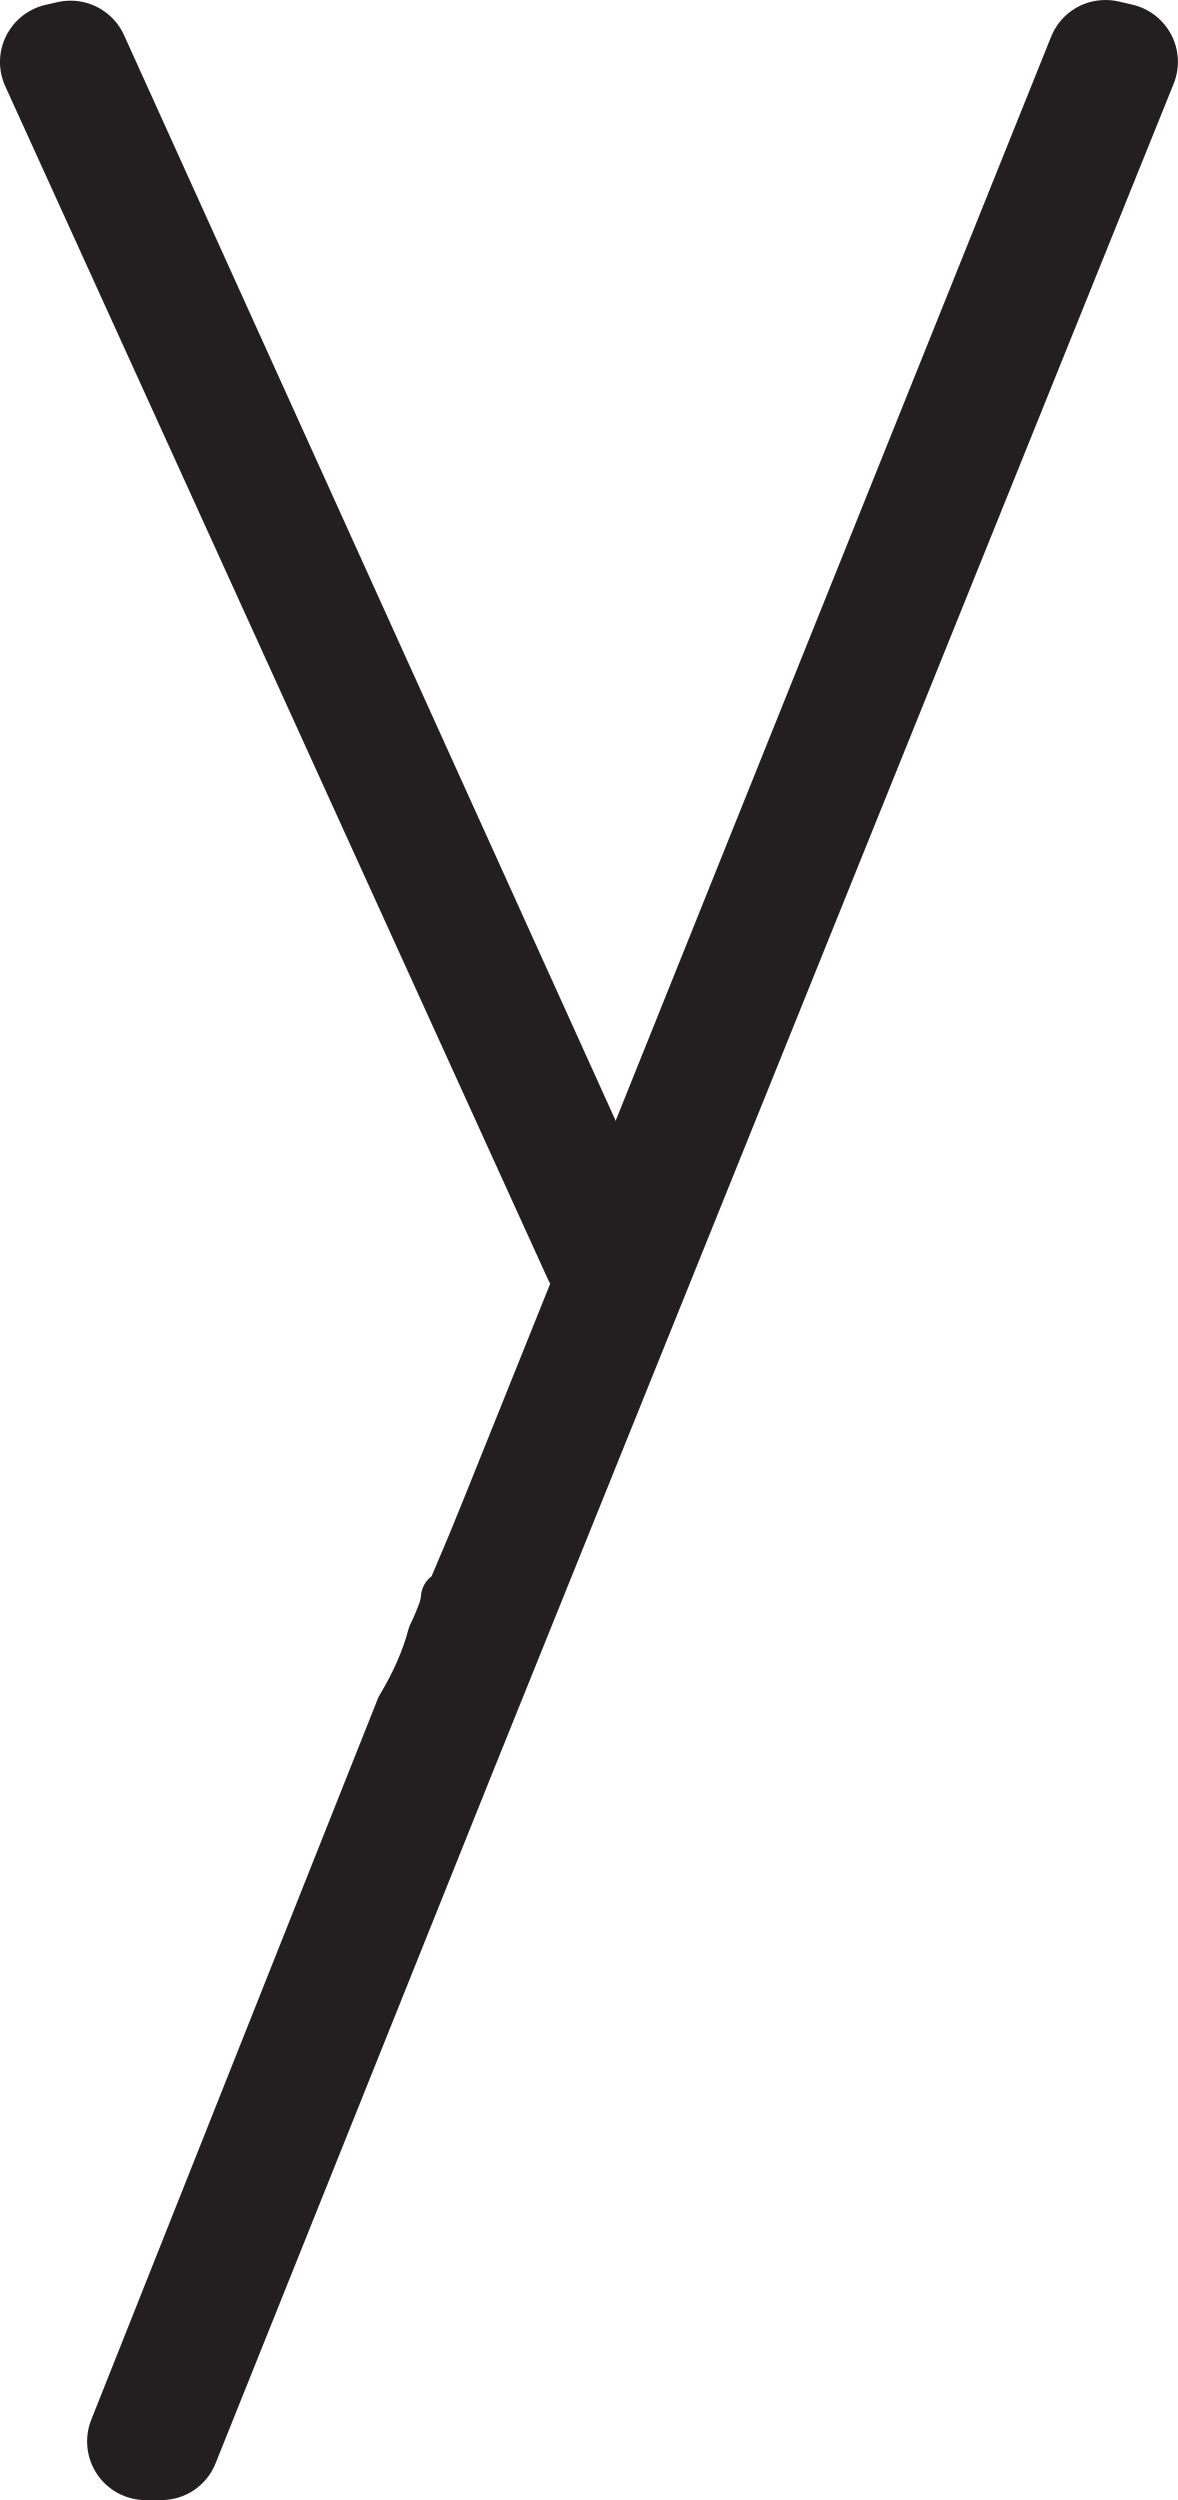
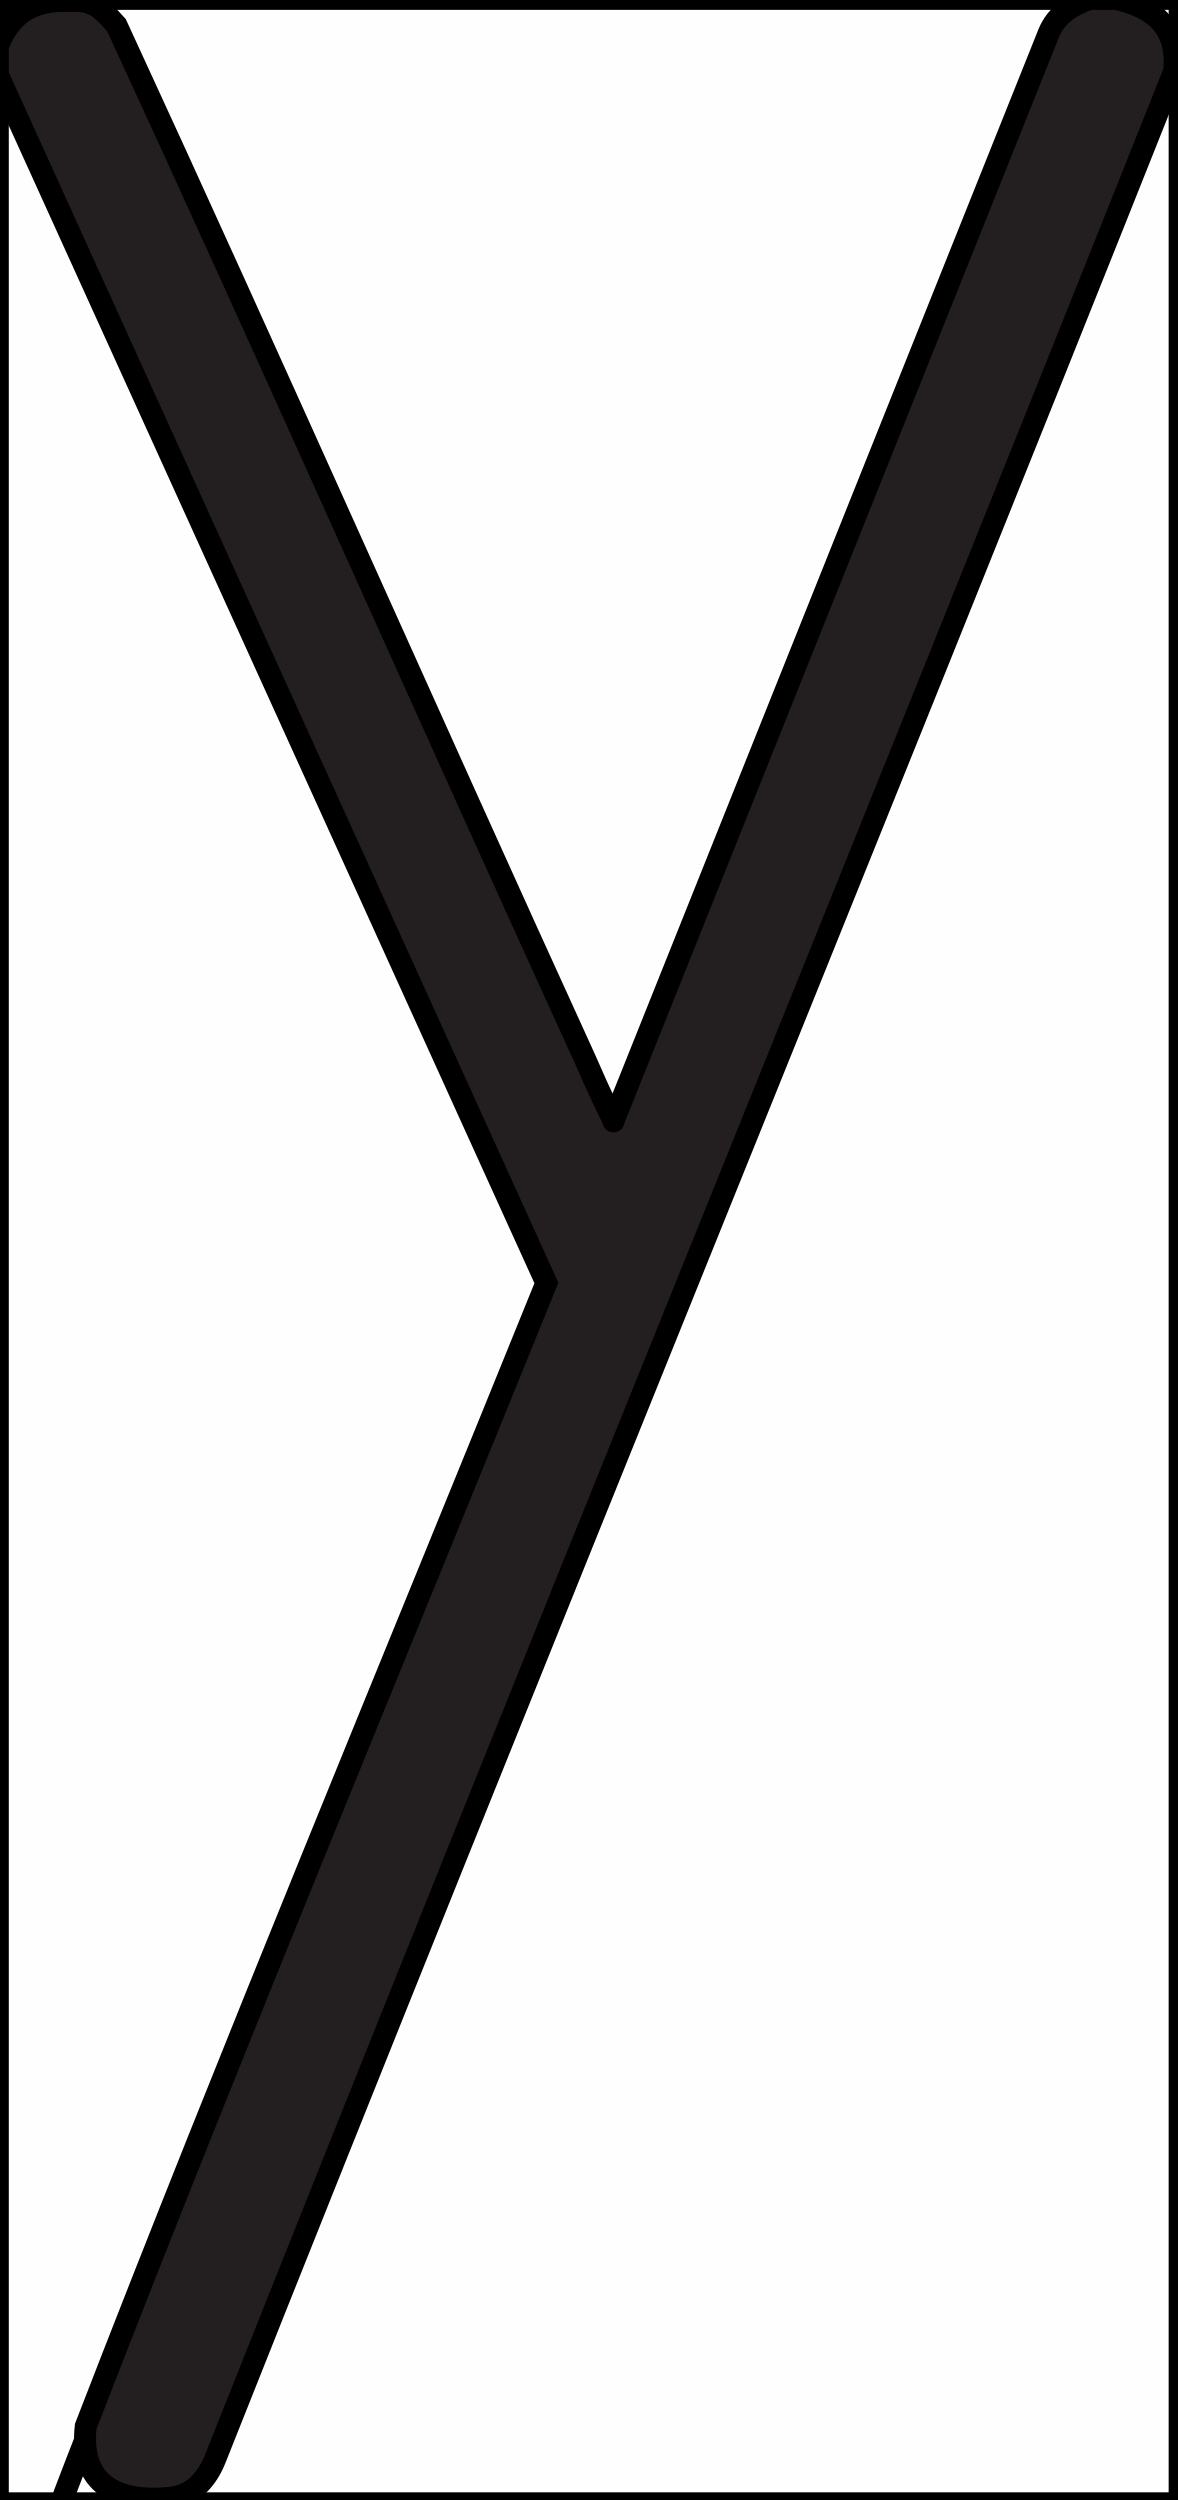
- <svg xmlns="http://www.w3.org/2000/svg" id="Layer_2" data-name="Layer 2" viewBox="0 0 107.14 227.39">
+ <svg xmlns="http://www.w3.org/2000/svg" id="Layer_2" version="1.1" viewBox="0 0 107.1 227.4">
  <defs>
    <style>
-       .cls-1 {
+       .st0 {
+         fill: #6b6869;
+       }
+ 
+       .st0, .st1, .st2, .st3 {
+         stroke: #000;
+         stroke-miterlimit: 10;
+         stroke-width: 2px;
+       }
+ 
+       .st1 {
+         fill: #fcfcfc;
+       }
+ 
+       .st2 {
+         fill: #fefefe;
+       }
+ 
+       .st3 {
        fill: #231f20;
      }
    </style>
  </defs>
-   <g id="Layer_1-2" data-name="Layer 1">
-     <g>
-       <path class="cls-1" d="M13.26,226.14c-1.36,0-2.62-.67-3.38-1.79s-.92-2.54-.42-3.8l26.06-65.57c.02-.06.05-.12.09-.18,1.3-2.18,2.2-4.24,2.74-6.28.02-.08.05-.15.08-.22.35-.72.62-1.36.85-1.99.13-.35.21-.7.24-1.08.04-.46.33-.85.73-1.03.17-.42.35-.84.52-1.25.86-2.01,1.71-4.07,2.54-6.12L96.76,3.81c.62-1.56,2.11-2.56,3.79-2.56.3,0,.61.03.9.1.43.1.87.2,1.3.3,1.16.28,2.14,1.04,2.69,2.1.55,1.06.61,2.3.16,3.41l-61.75,153.1-25.39,63.32c-.62,1.56-2.11,2.57-3.79,2.57h-1.41Z" />
-       <path class="cls-1" d="M100.55,2.5c.21,0,.42.02.63.07.43.1.86.2,1.28.3,1.69.4,2.63,2.21,1.98,3.82l-61.75,153.1-25.39,63.32c-.43,1.08-1.47,1.78-2.63,1.78h-1.41c-2,0-3.37-2.02-2.63-3.88l26.06-65.57c1.25-2.09,2.26-4.27,2.88-6.6.32-.67.63-1.36.9-2.1.18-.48.27-.95.31-1.4.07.15.13.29.19.44.32-.78.63-1.57.96-2.34.9-2.1,1.75-4.15,2.55-6.15L97.92,4.28c.44-1.09,1.49-1.78,2.63-1.78M100.55,0c-2.19,0-4.13,1.31-4.95,3.35l-53.43,133.01c-.82,2.05-1.67,4.1-2.53,6.1-.13.3-.25.6-.38.9-.55.42-.91,1.05-.97,1.77-.02.26-.08.51-.17.75-.22.59-.47,1.19-.81,1.88-.07.14-.12.29-.16.44-.51,1.93-1.37,3.88-2.61,5.96-.07.11-.13.23-.18.36l-26.06,65.57c-.65,1.64-.45,3.5.54,4.97.99,1.46,2.64,2.34,4.41,2.34h1.41c2.19,0,4.14-1.31,4.95-3.35l25.39-63.32L106.75,7.62c.58-1.44.51-3.06-.21-4.45-.72-1.38-2-2.38-3.51-2.74-.43-.1-.87-.2-1.31-.3-.39-.09-.78-.13-1.18-.13h0Z" />
-     </g>
-     <g>
-       <path class="cls-1" d="M52.13,116.6c-.49,0-.93-.28-1.14-.73L1.62,7.33c-.51-1.13-.49-2.41.06-3.51.55-1.11,1.56-1.9,2.77-2.16l1.07-.24c.3-.07.6-.1.9-.1,1.6,0,3.05.94,3.71,2.39l44.94,99.21.73,1.46c.14.28.17.6.08.9-.99,3.46-1.81,7.02-2.54,10.34-.12.53-.55.92-1.09.97-.04,0-.09,0-.13,0Z" />
-       <path class="cls-1" d="M6.43,2.56c1.09,0,2.11.63,2.57,1.66l44.94,99.21c.27.53.51,1.03.75,1.5-.97,3.4-1.78,6.88-2.56,10.42L2.76,6.81c-.75-1.64.21-3.55,1.97-3.94.36-.08.72-.16,1.07-.24.21-.05.42-.07.63-.07M6.43.06c-.4,0-.79.04-1.18.13l-1.06.24C2.61.78,1.29,1.81.56,3.26c-.72,1.45-.75,3.12-.08,4.59l49.37,108.54c.41.9,1.3,1.46,2.27,1.46.09,0,.17,0,.26-.01,1.07-.11,1.95-.9,2.18-1.95.73-3.31,1.54-6.85,2.52-10.27.17-.6.11-1.24-.16-1.8l-.73-1.46L11.28,3.19C10.42,1.29,8.51.06,6.43.06h0Z" />
-     </g>
-   </g>
+   <path class="st2" d="M101.5-.1h5.8v227.8H-.2V6.8H.3c16.7,36.6,33.3,73.2,49.8,109.9-14.1,34.6-28.2,69.3-41.9,104.1s1.1,5.2,3.4,5.7,6.1.3,7.4-3C48.2,151.2,77.3,78.8,106.3,6.3c.4-3.1-1.5-5.2-4.5-5.9l-.3-.6Z" />
+   <path class="st2" d="M99.1-.1l-.2.6c-1.3.5-2.5,1.4-3.1,2.7l-39.4,98.3c-.3.6-.9.6-1.3.1C40.3,68.7,25.3,35.7,10.3,2.5c-.7-.9-1.6-1.6-2.6-1.9l-.2-.5c-.2,0-.2-.1,0-.2h91.7Z" />
+   <path class="st3" d="M101.5-.1c3.6.8,5.7,2.7,5.3,6.6-28.8,72.4-58.4,144.6-87.2,217.1-.7,1.8-2,3.4-4.1,3.6-4.8.5-8.3-1.2-7.7-6.5,13.5-34.9,27.9-69.4,41.9-104L-.2,6.8v-2.6C0,1.4,2.3-.3,5,.1c.6-.2,1.7-.2,2.4,0,1.5.2,2.2,1.1,3.2,2.2,14.4,31.2,28.3,62.7,42.6,94,.7,1.6,1.4,3.2,2.2,4.8s.1.6.5.6L95.4,3c.7-1.7,2.1-2.5,3.7-3.1h2.4Z" />
+   <path class="st1" d="M5-.1c.2,0,.2.1,0,.2C2.3.4.8,1.7-.2,4.2V-.1h5.3Z" />
+   <path class="st0" d="M7.4-.1V.1c-.6,0-1.7,0-2.4,0v-.2h2.4Z" />
</svg>
